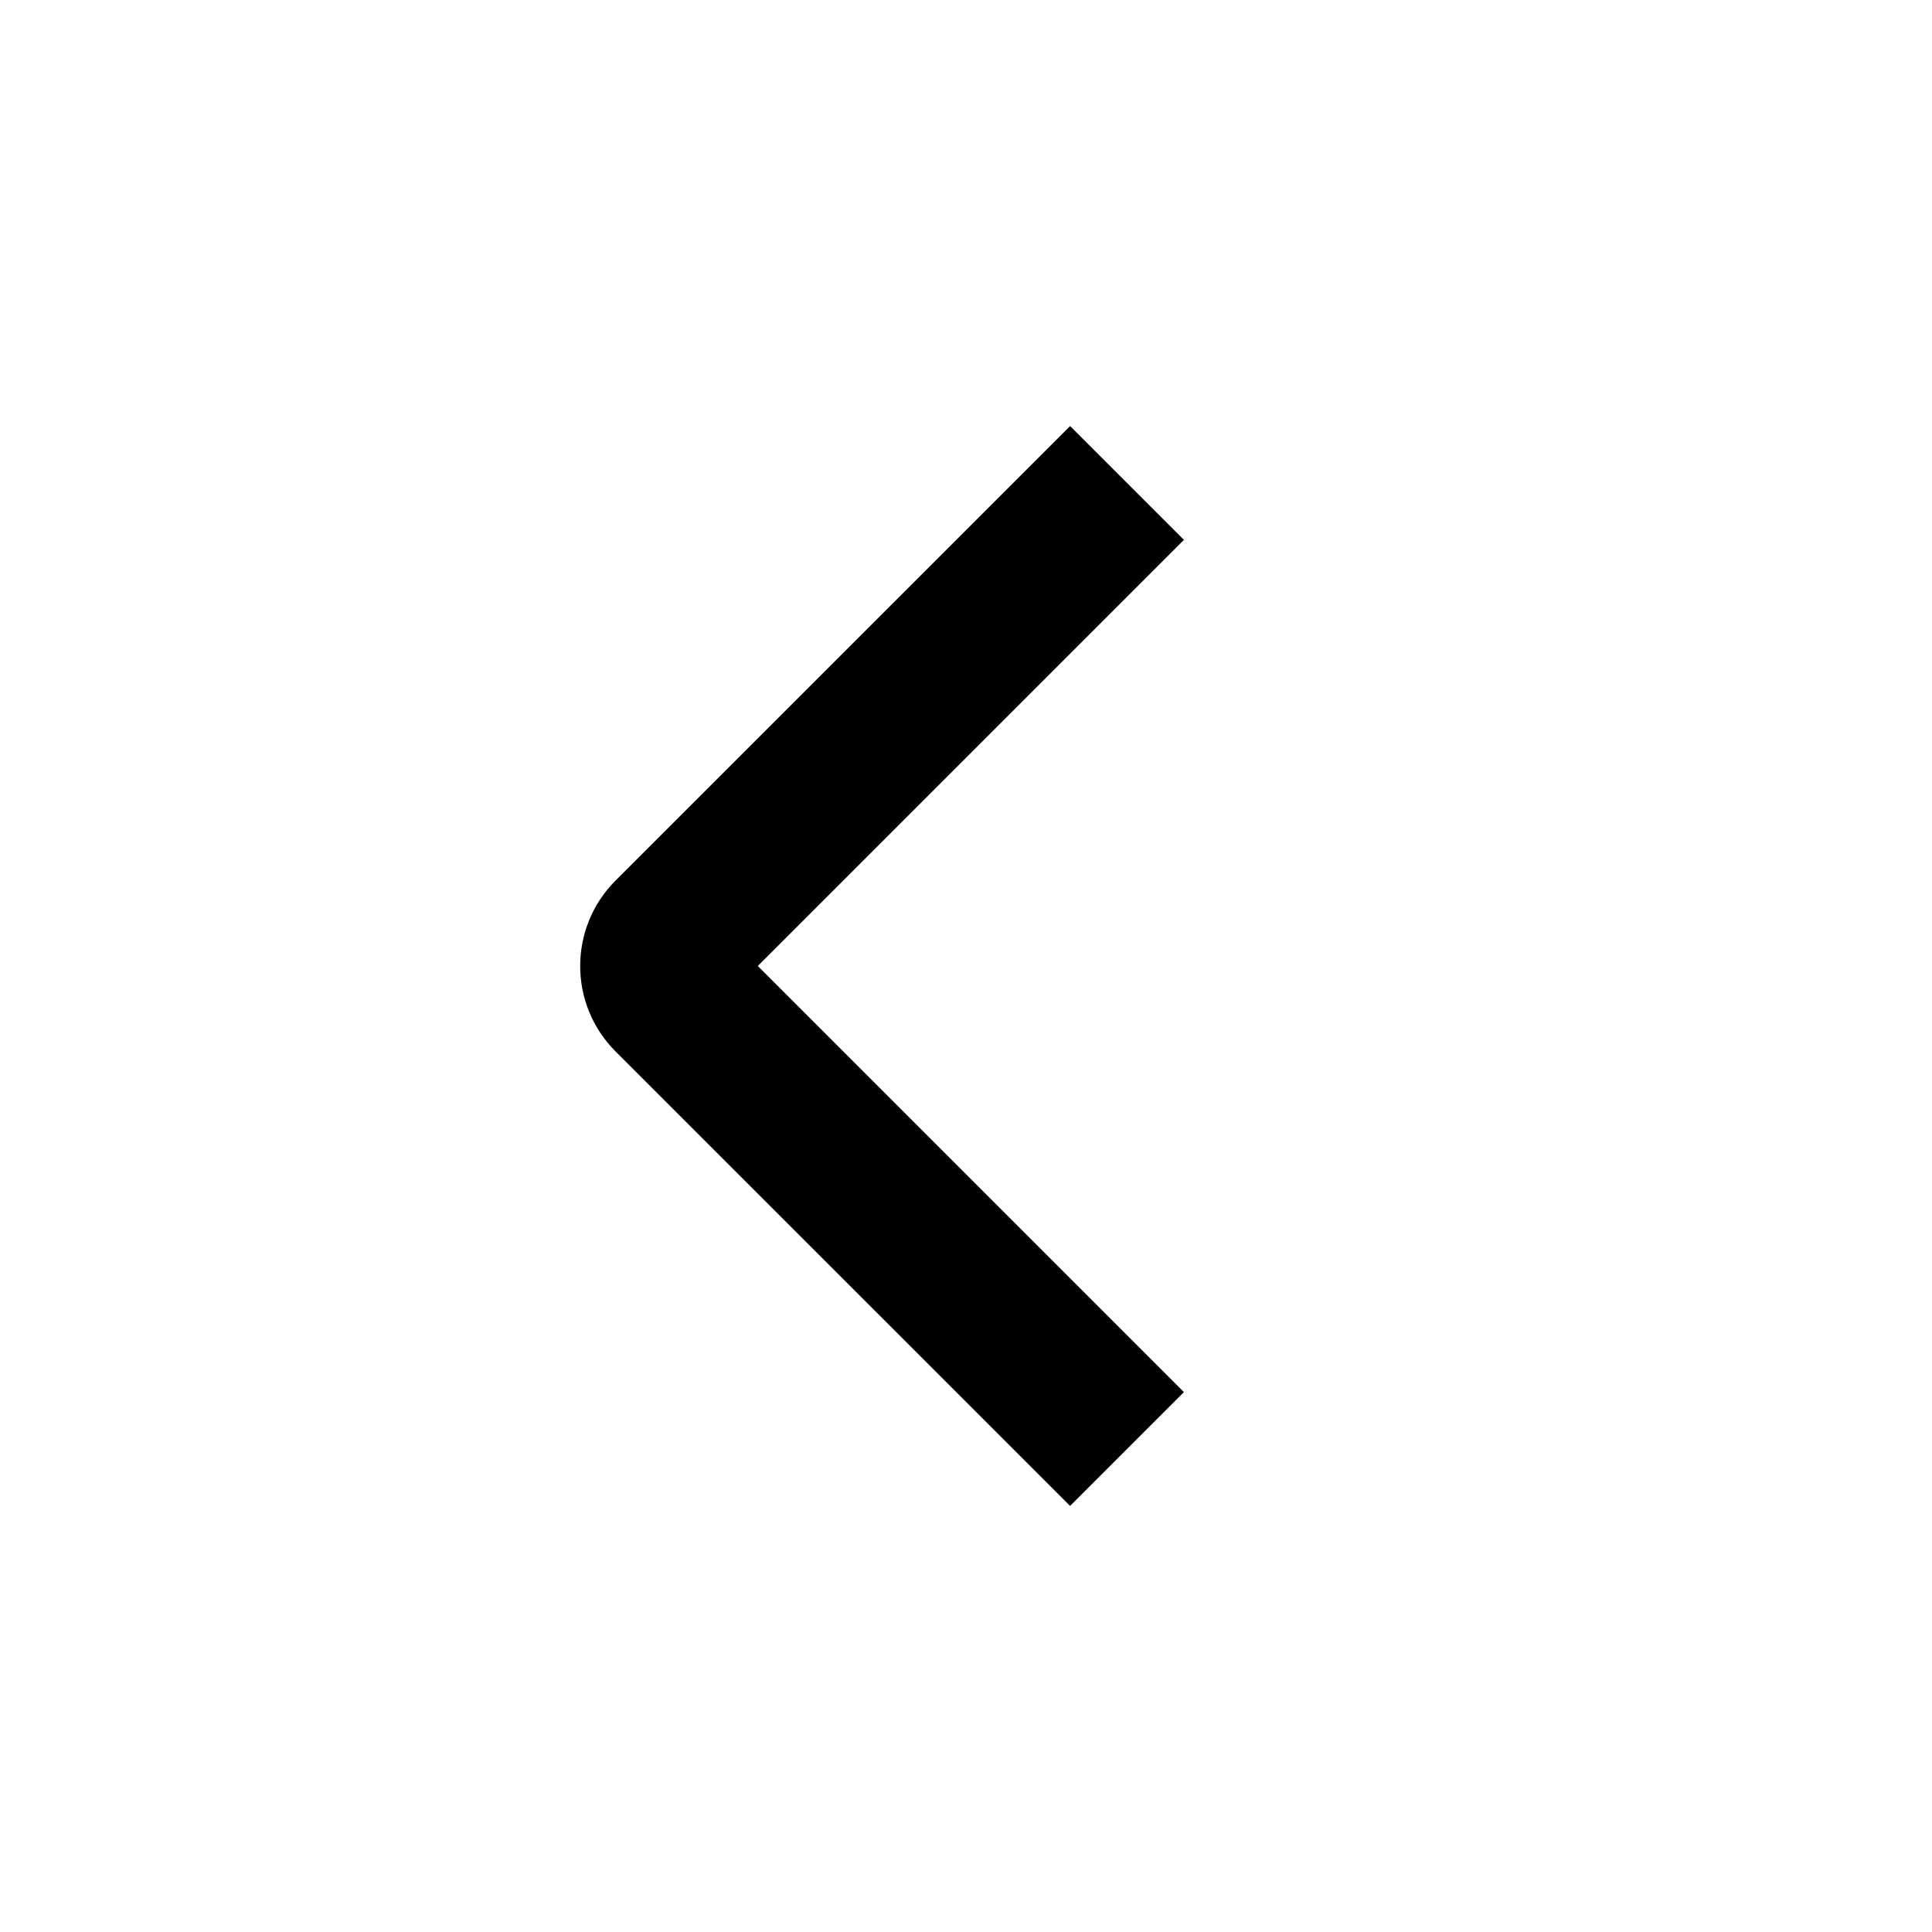
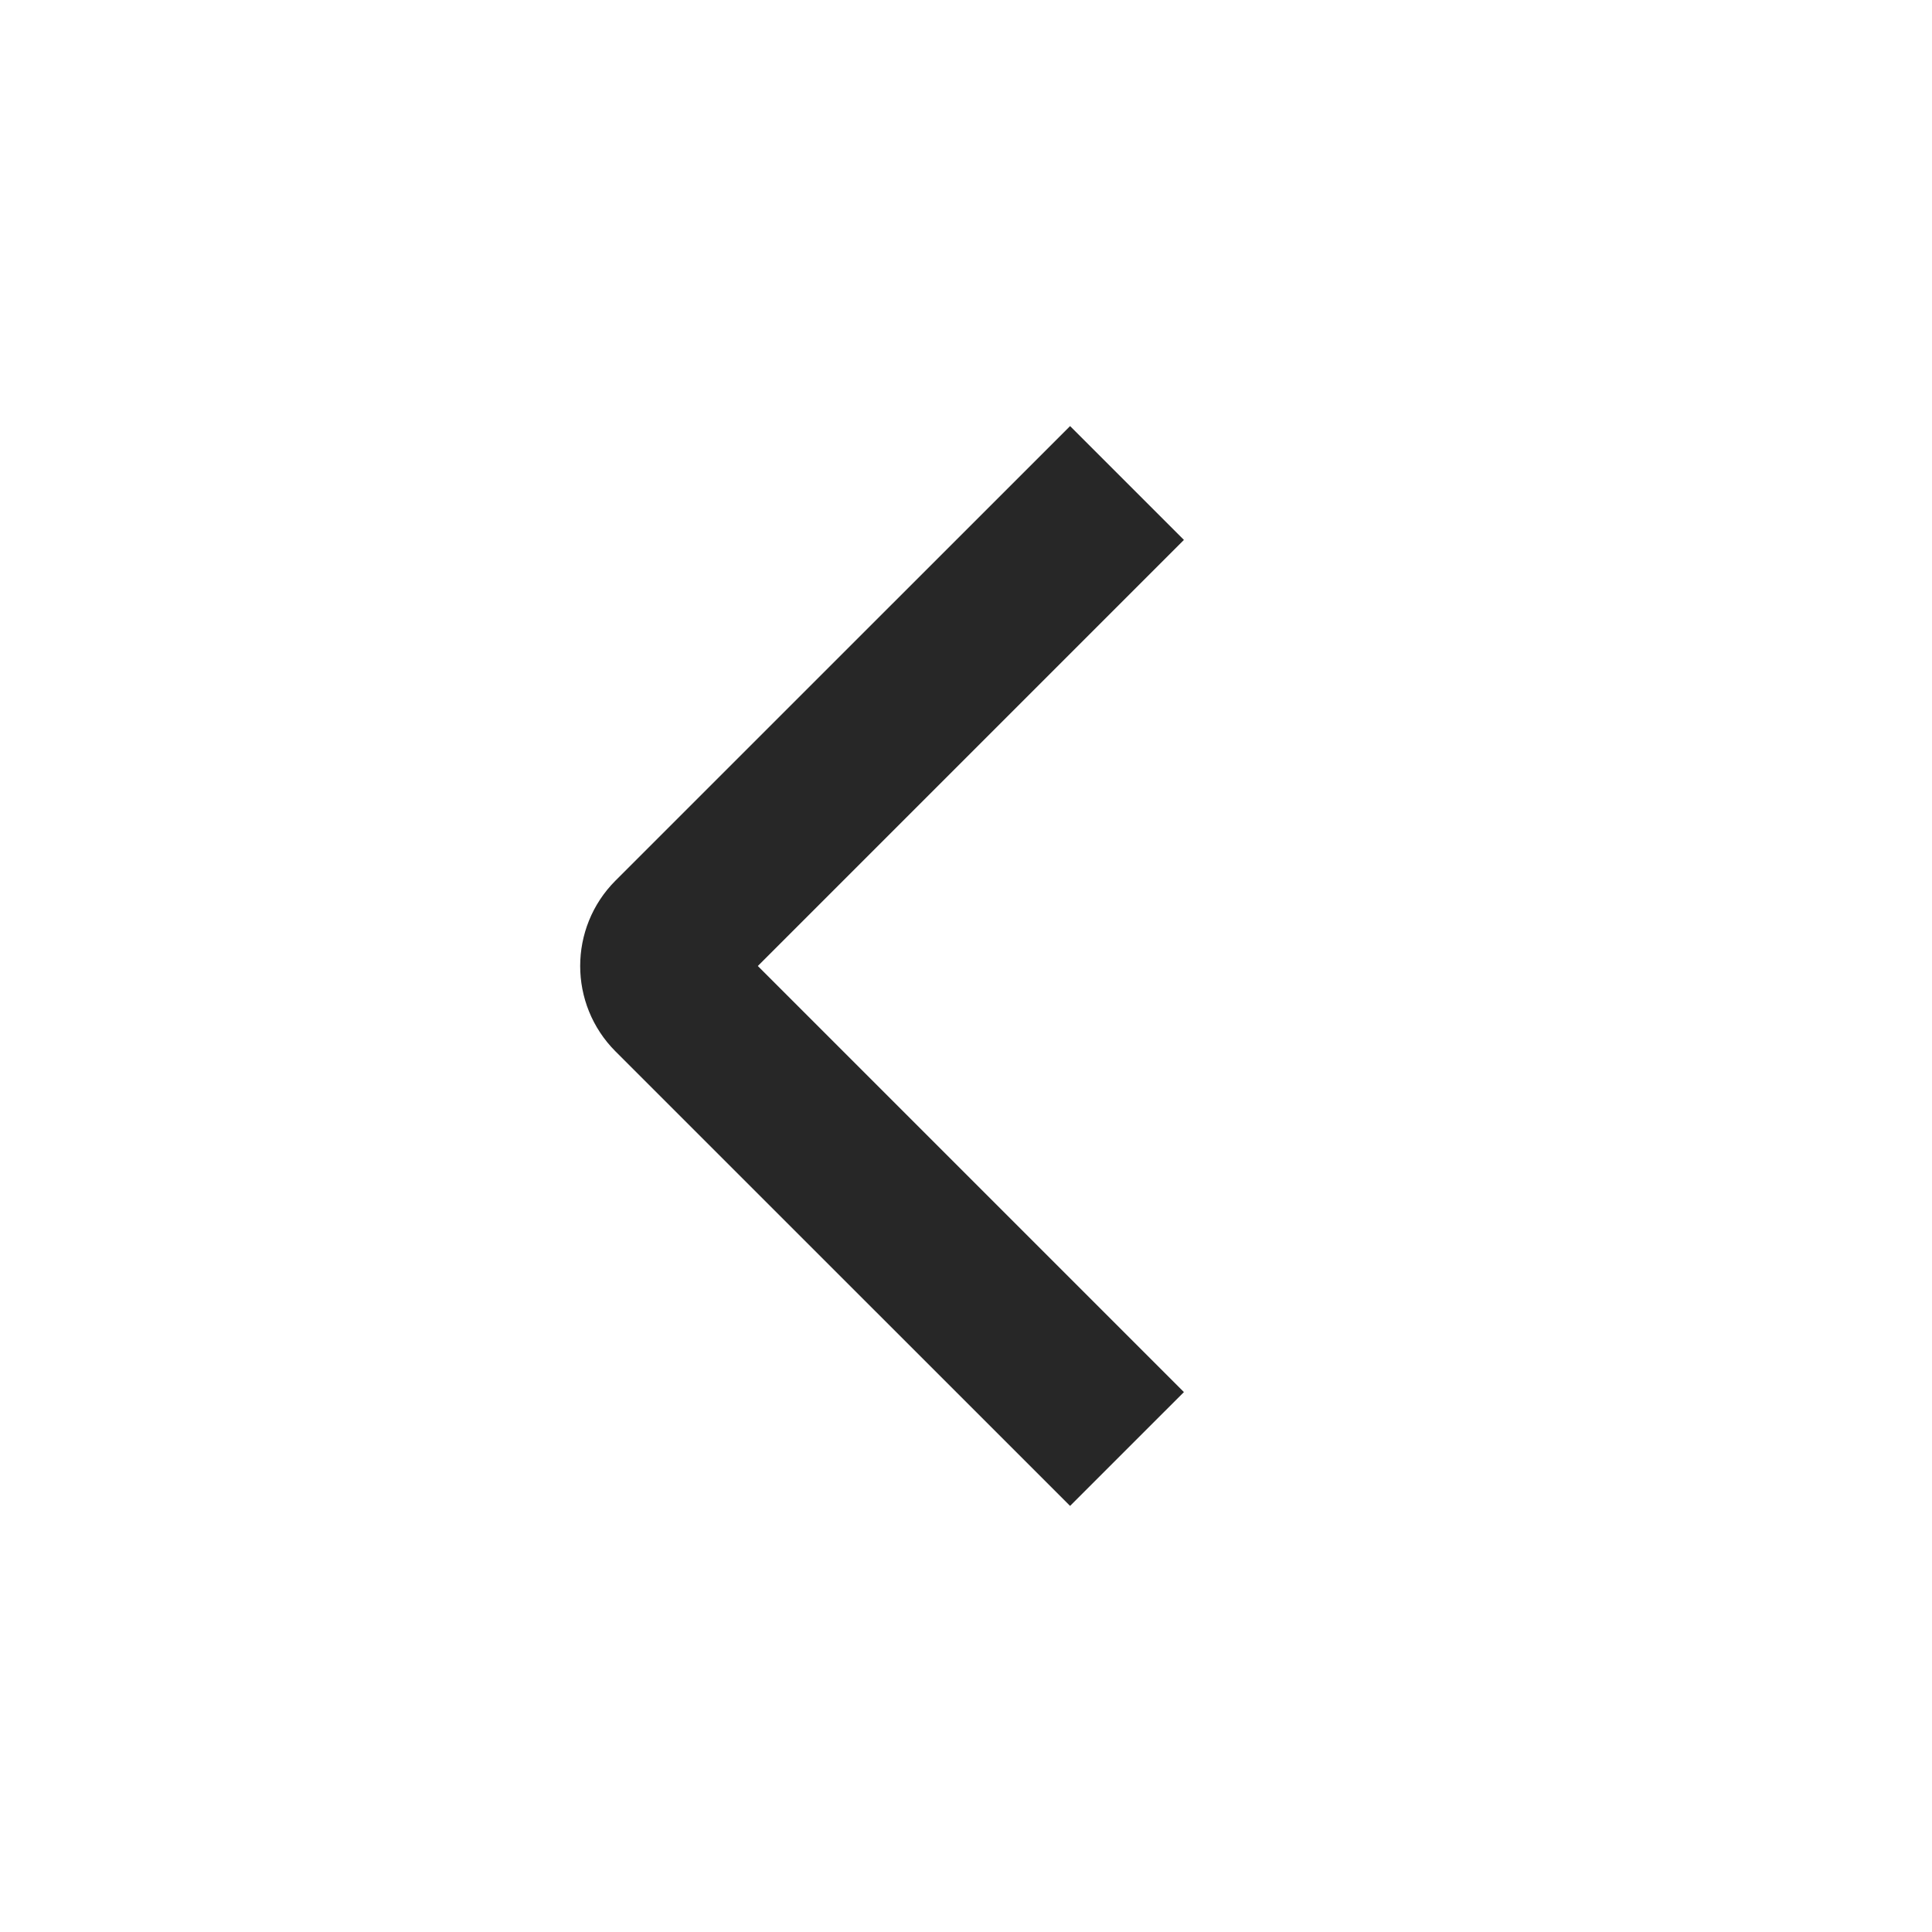
<svg xmlns="http://www.w3.org/2000/svg" width="24" height="24" viewBox="0 0 24 24" fill="none">
-   <path fill-rule="evenodd" clip-rule="evenodd" d="M7.646 10.939L13.293 5.293L14.707 6.707L9.414 12L14.707 17.293L13.293 18.707L7.646 13.061C7.061 12.475 7.061 11.525 7.646 10.939Z" fill="black" />
+   <path fill-rule="evenodd" clip-rule="evenodd" d="M7.646 10.939L13.293 5.293L14.707 6.707L9.414 12L14.707 17.293L13.293 18.707L7.646 13.061C7.061 12.475 7.061 11.525 7.646 10.939Z" fill="#272727" />
</svg>
